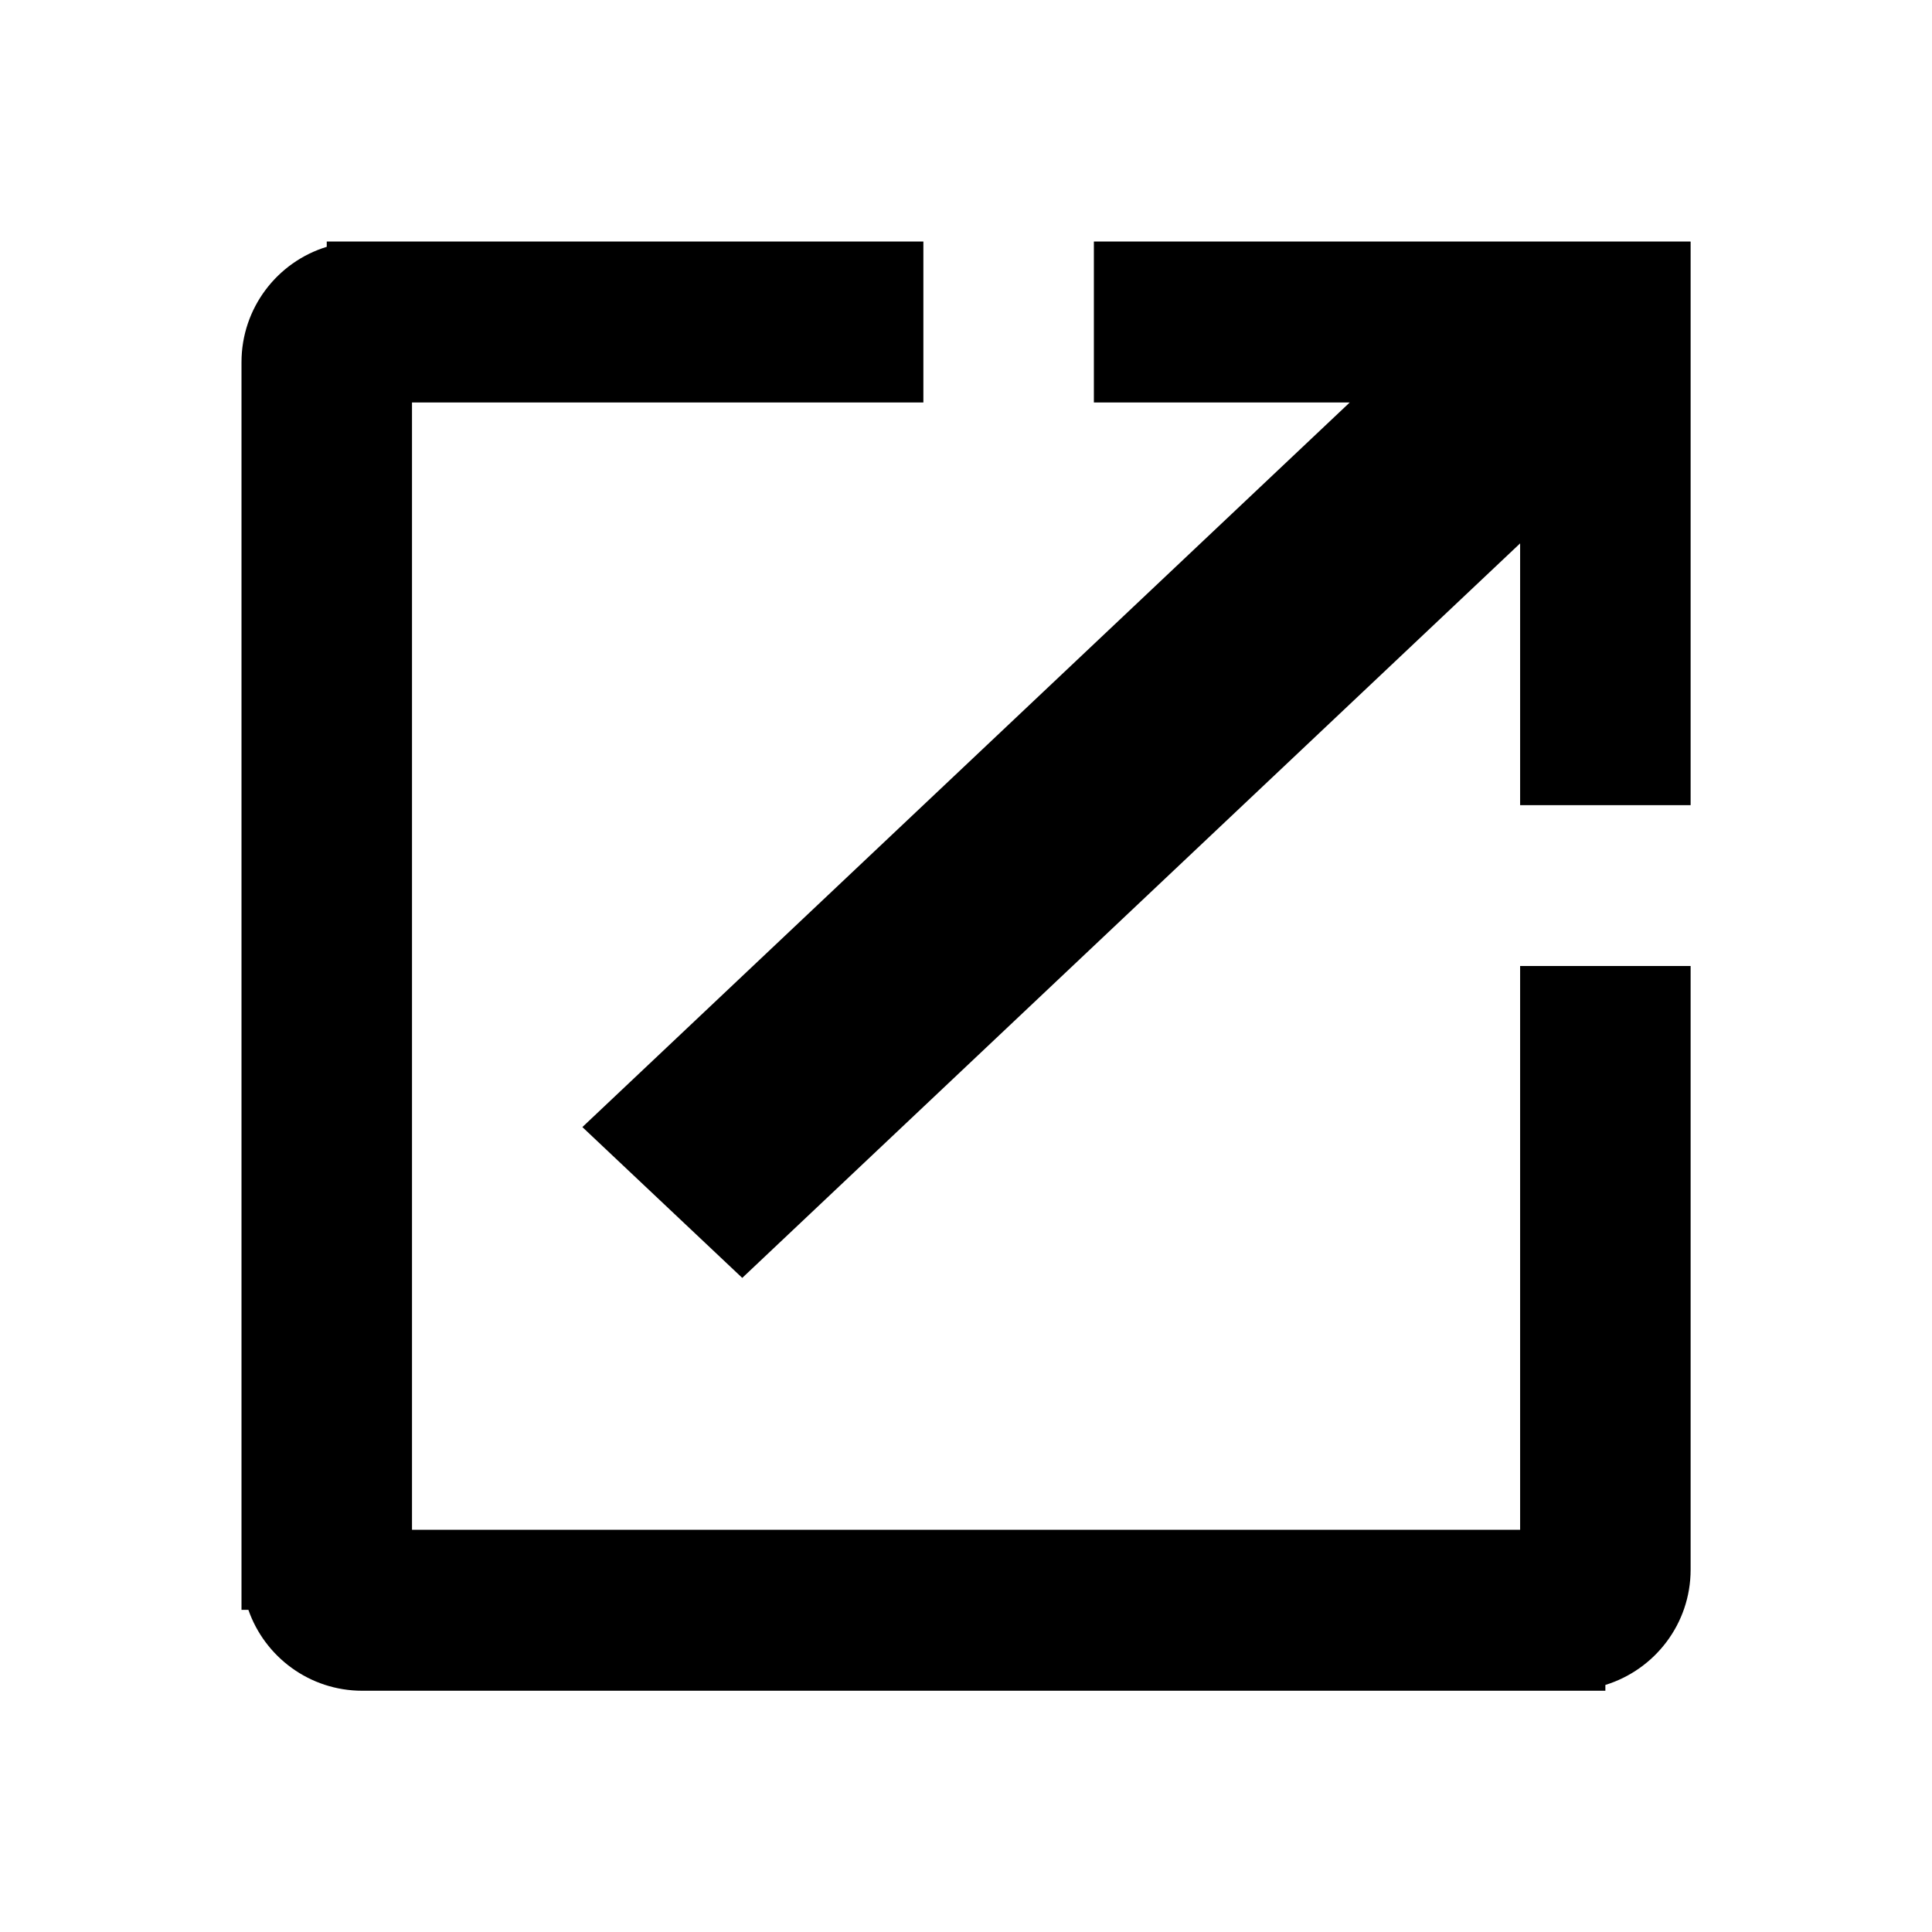
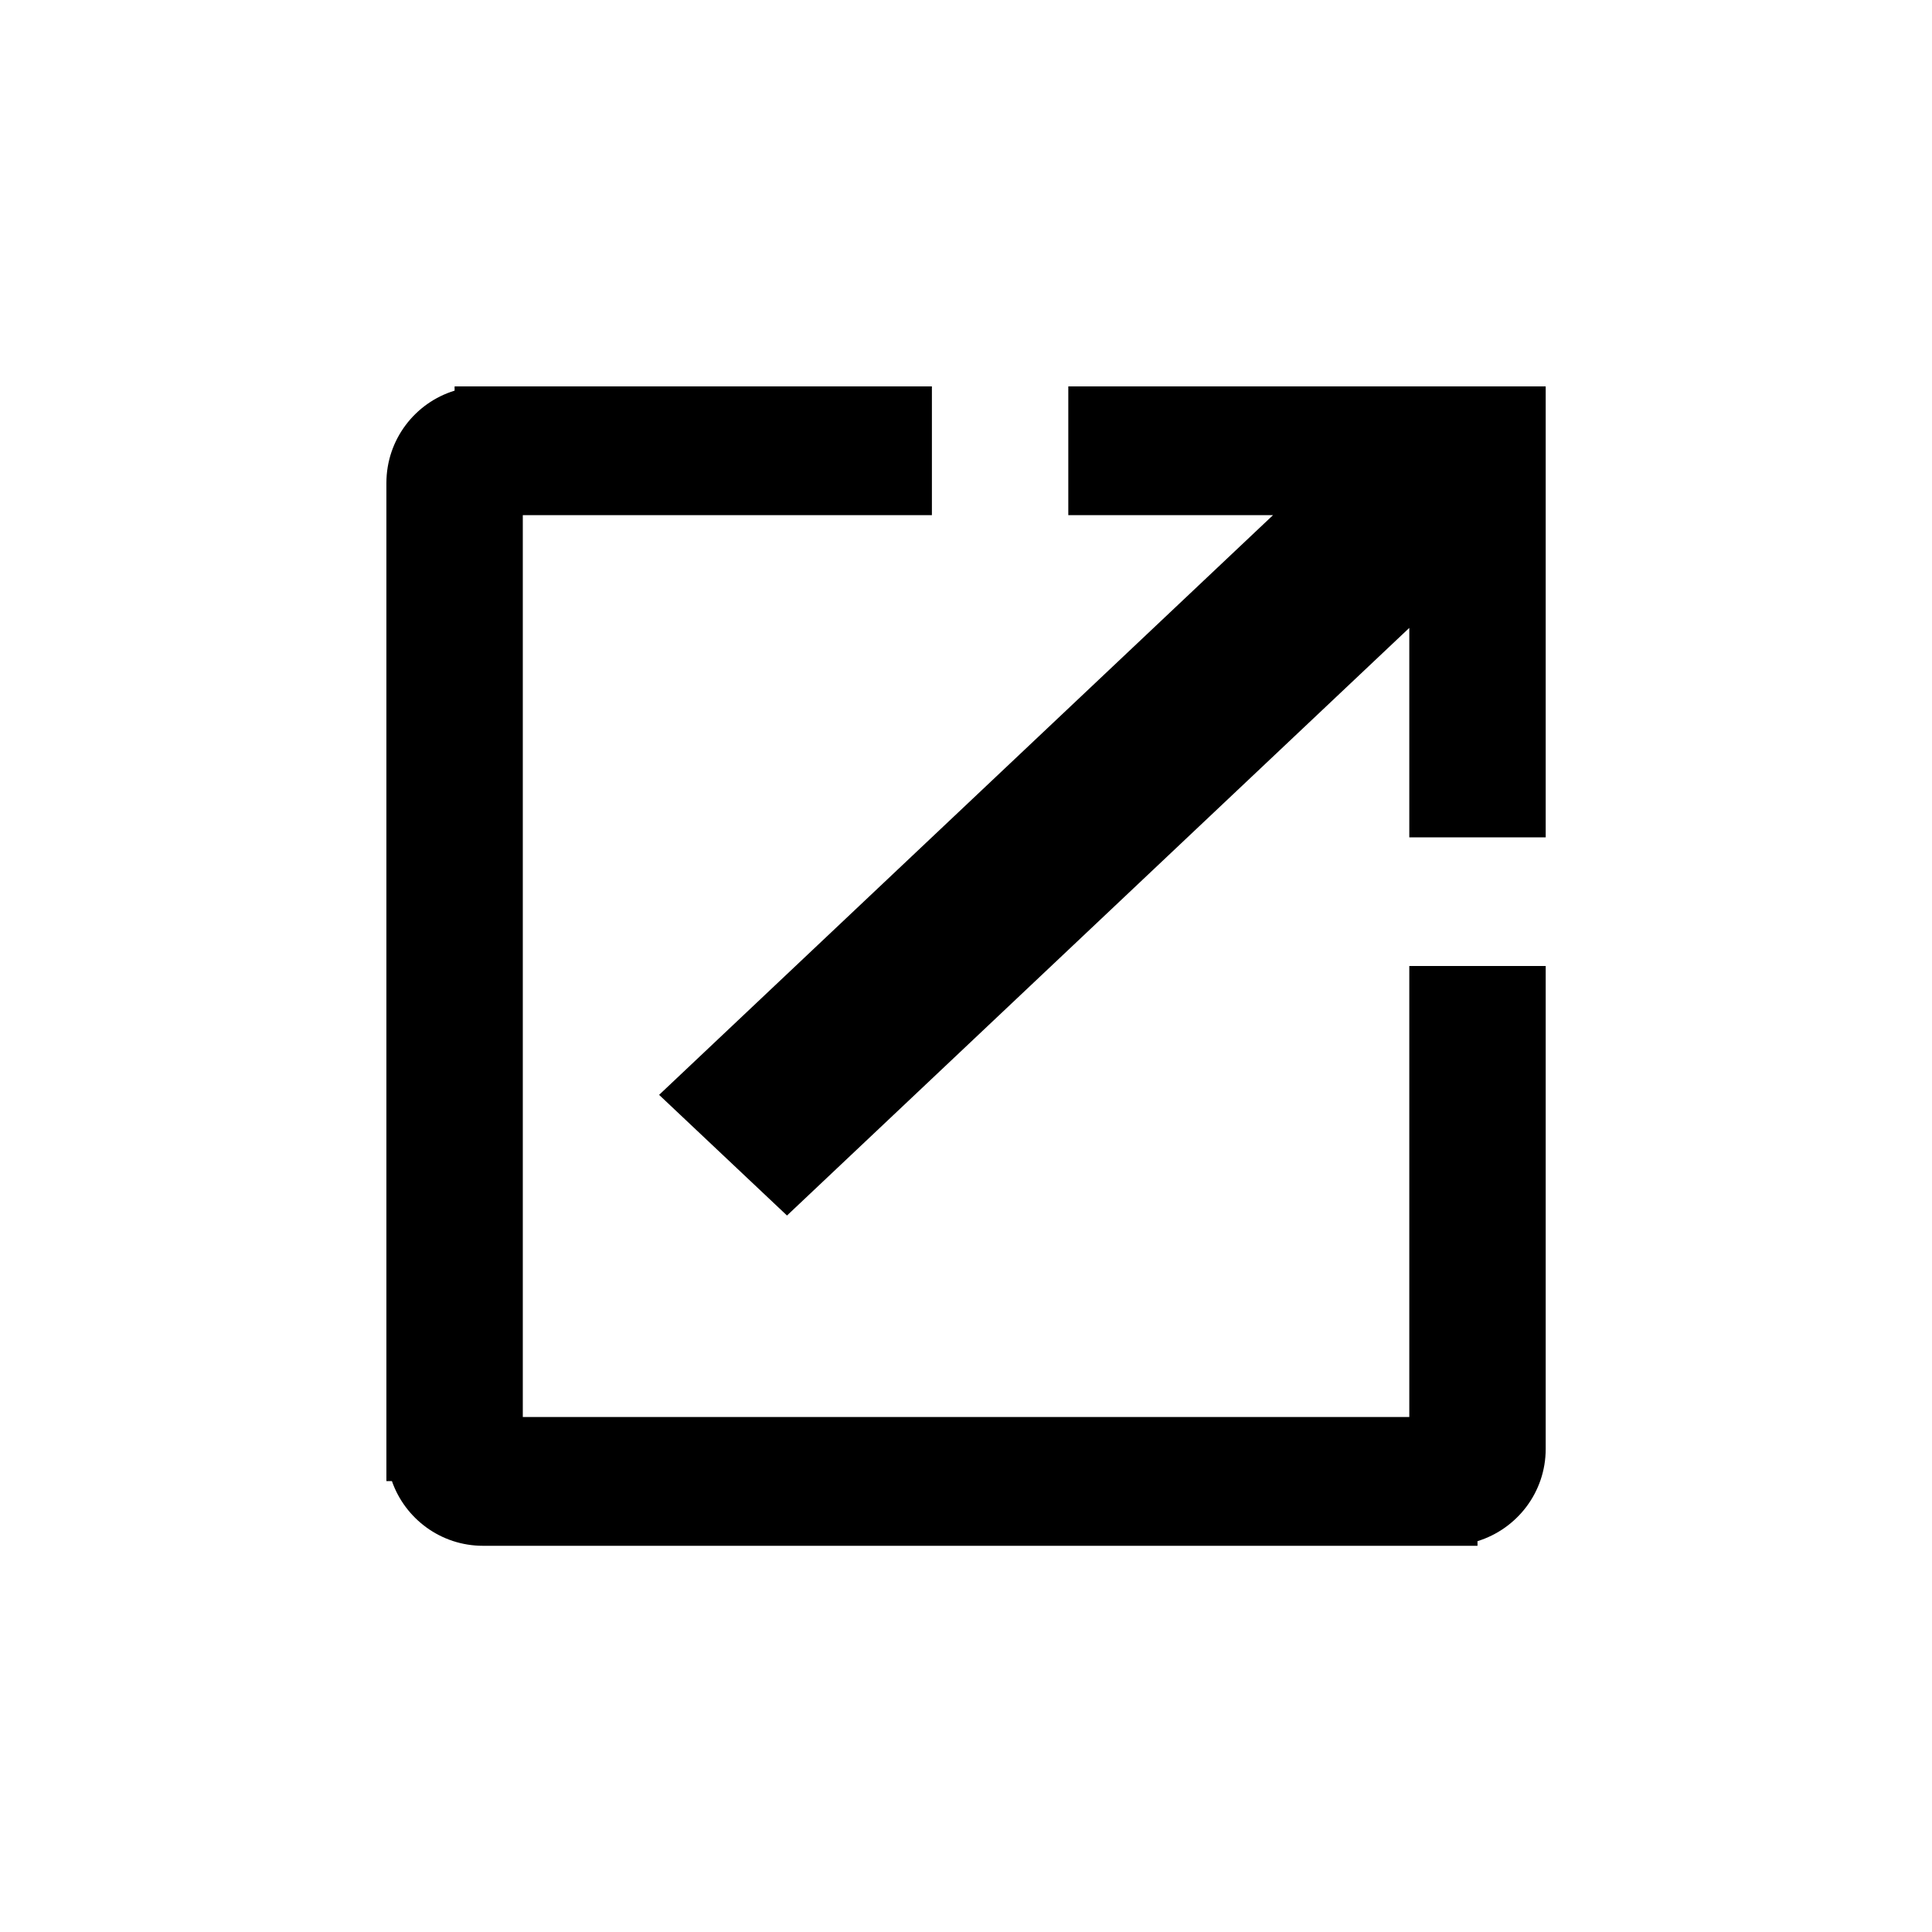
<svg xmlns="http://www.w3.org/2000/svg" width="24" height="24" viewBox="0 0 24 24" fill="none">
-   <g transform="translate(3, 3) scale(1.5)">
+   <g transform="translate(4.8, 4.8) scale(1.2)">
    <path d="M5.647 1.333H1.412V10.669H10.589V6H12.001V10.999C12.001 11.449 11.703 11.828 11.295 11.954V12.002H1C0.564 12.002 0.193 11.722 0.057 11.332H0V1C4.11118e-07 0.55 0.297 0.169 0.706 0.044V0H5.647V1.333ZM12 0.002H12.001V4.668H10.589V2.5L4.147 8.583L2.823 7.334L9.178 1.333H7.059V0H12V0.002Z" fill="currentColor" />
  </g>
</svg>
